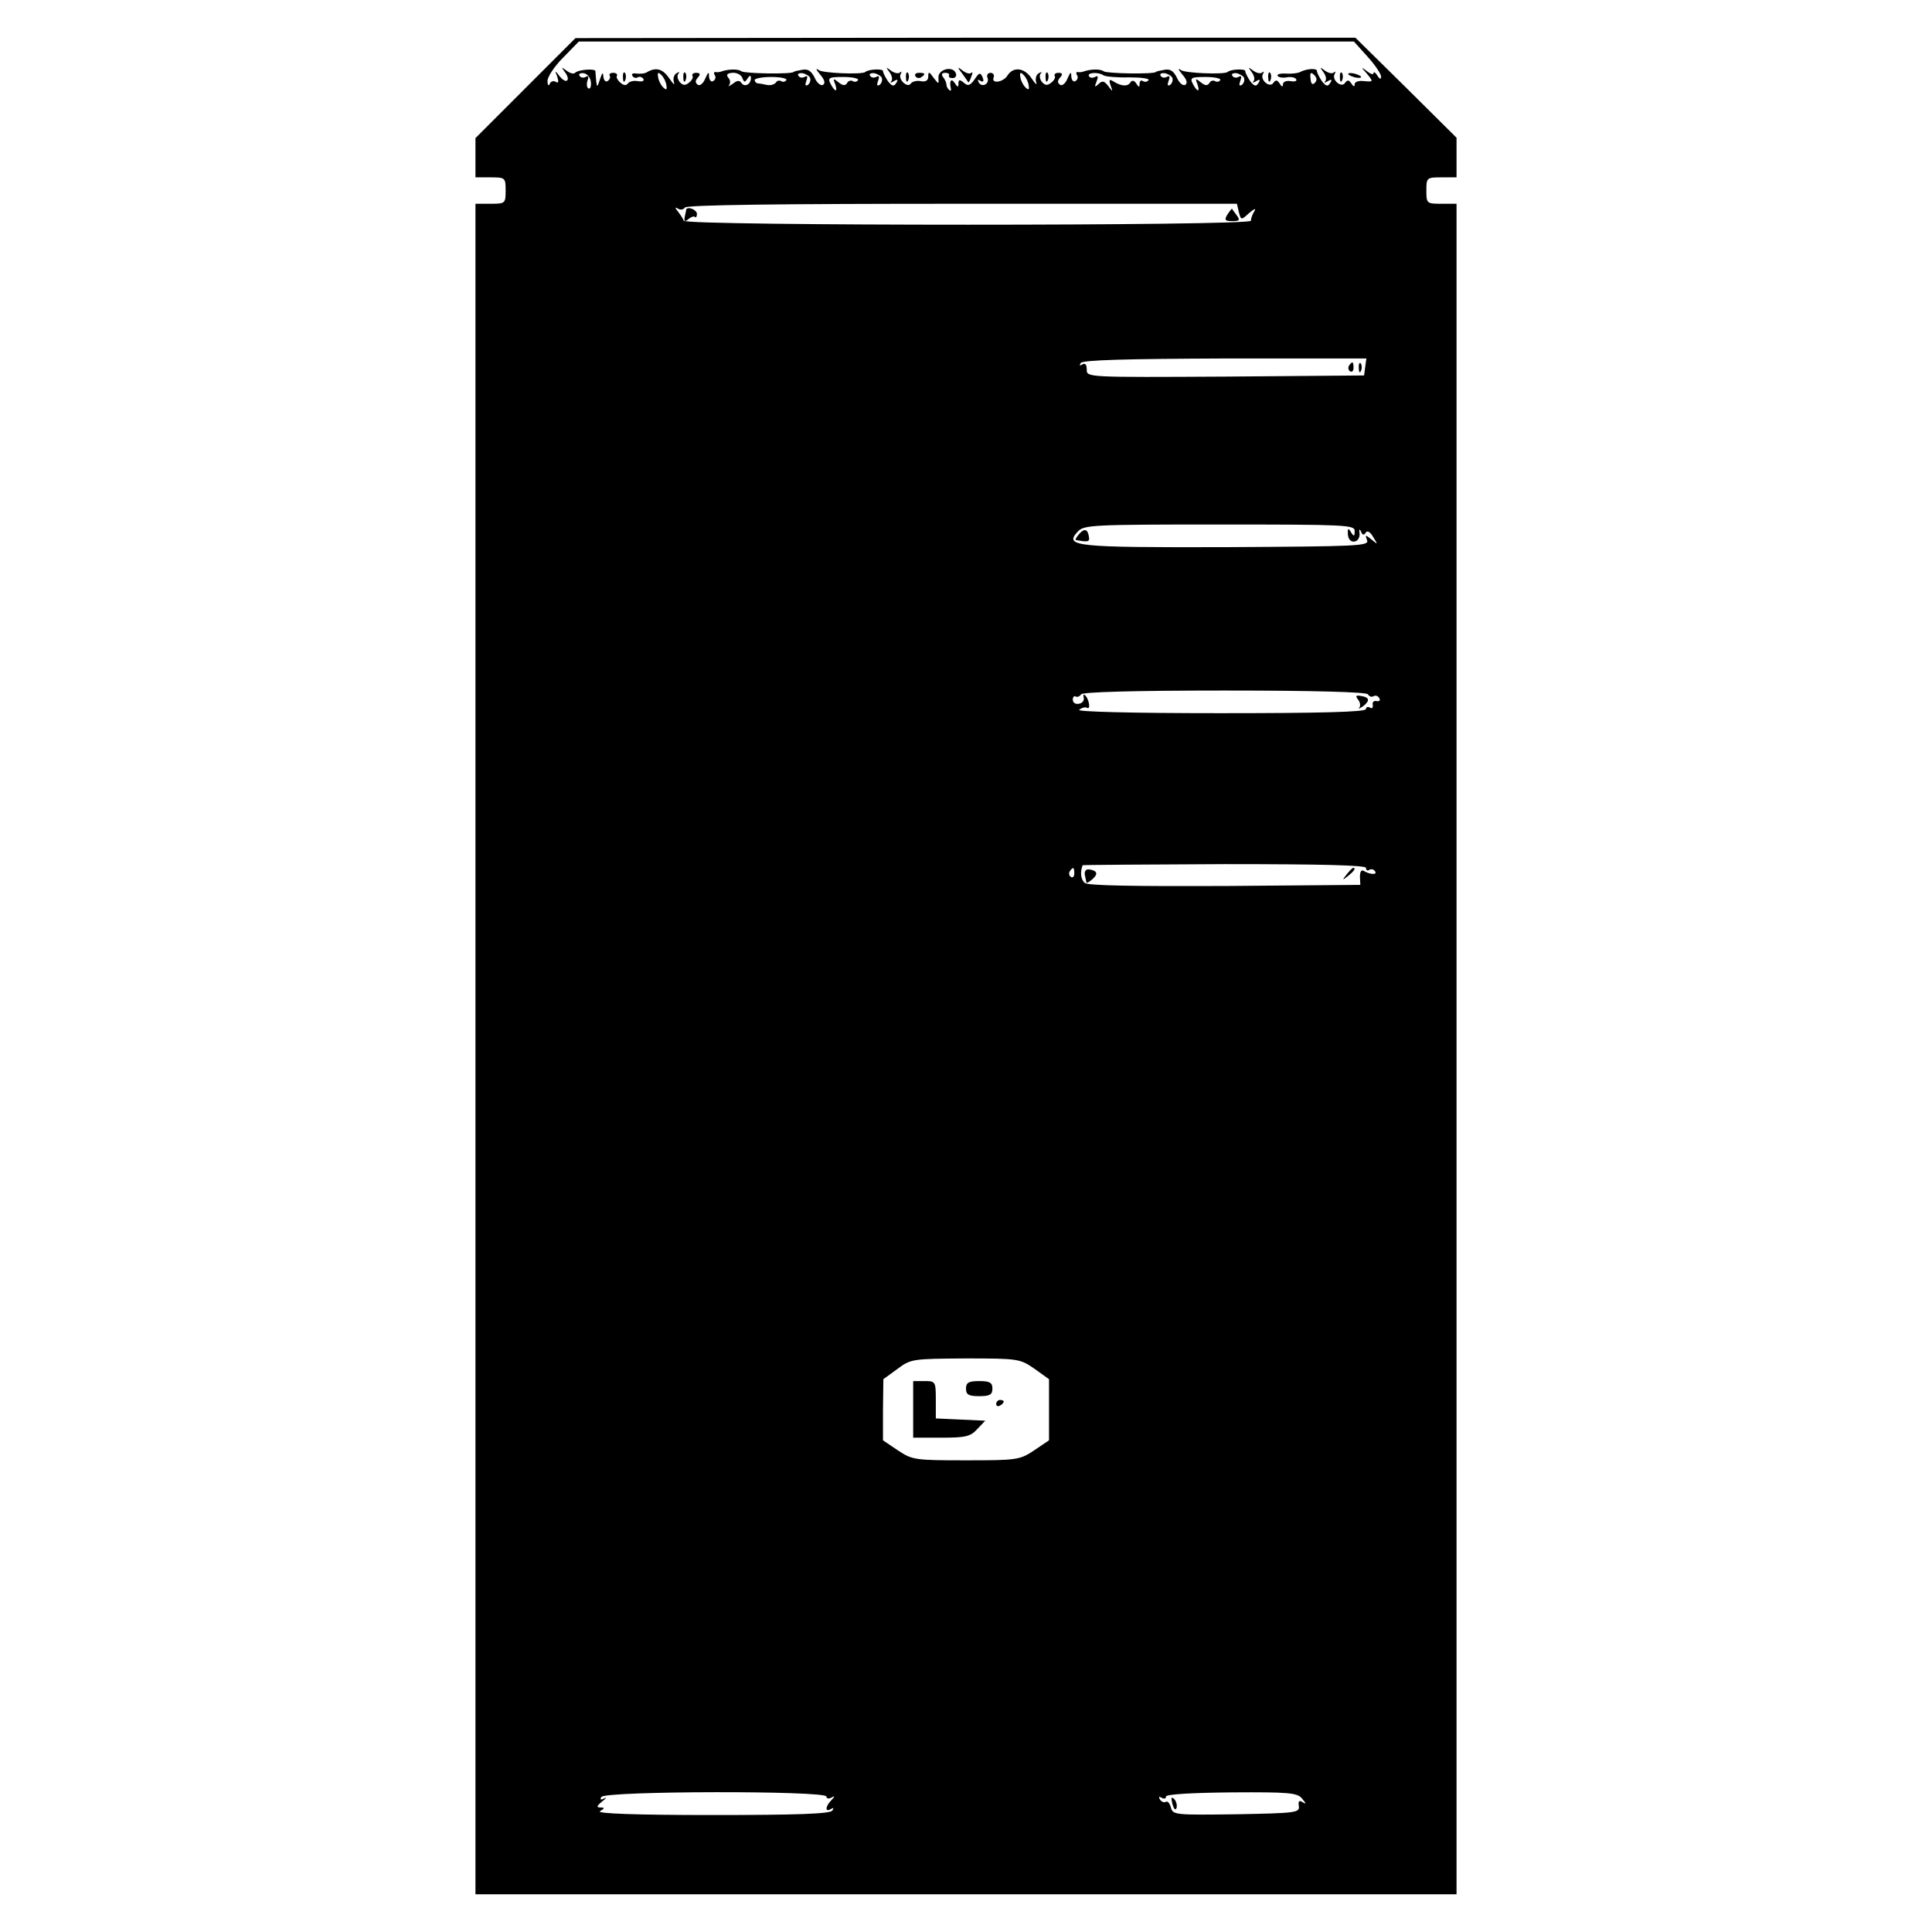
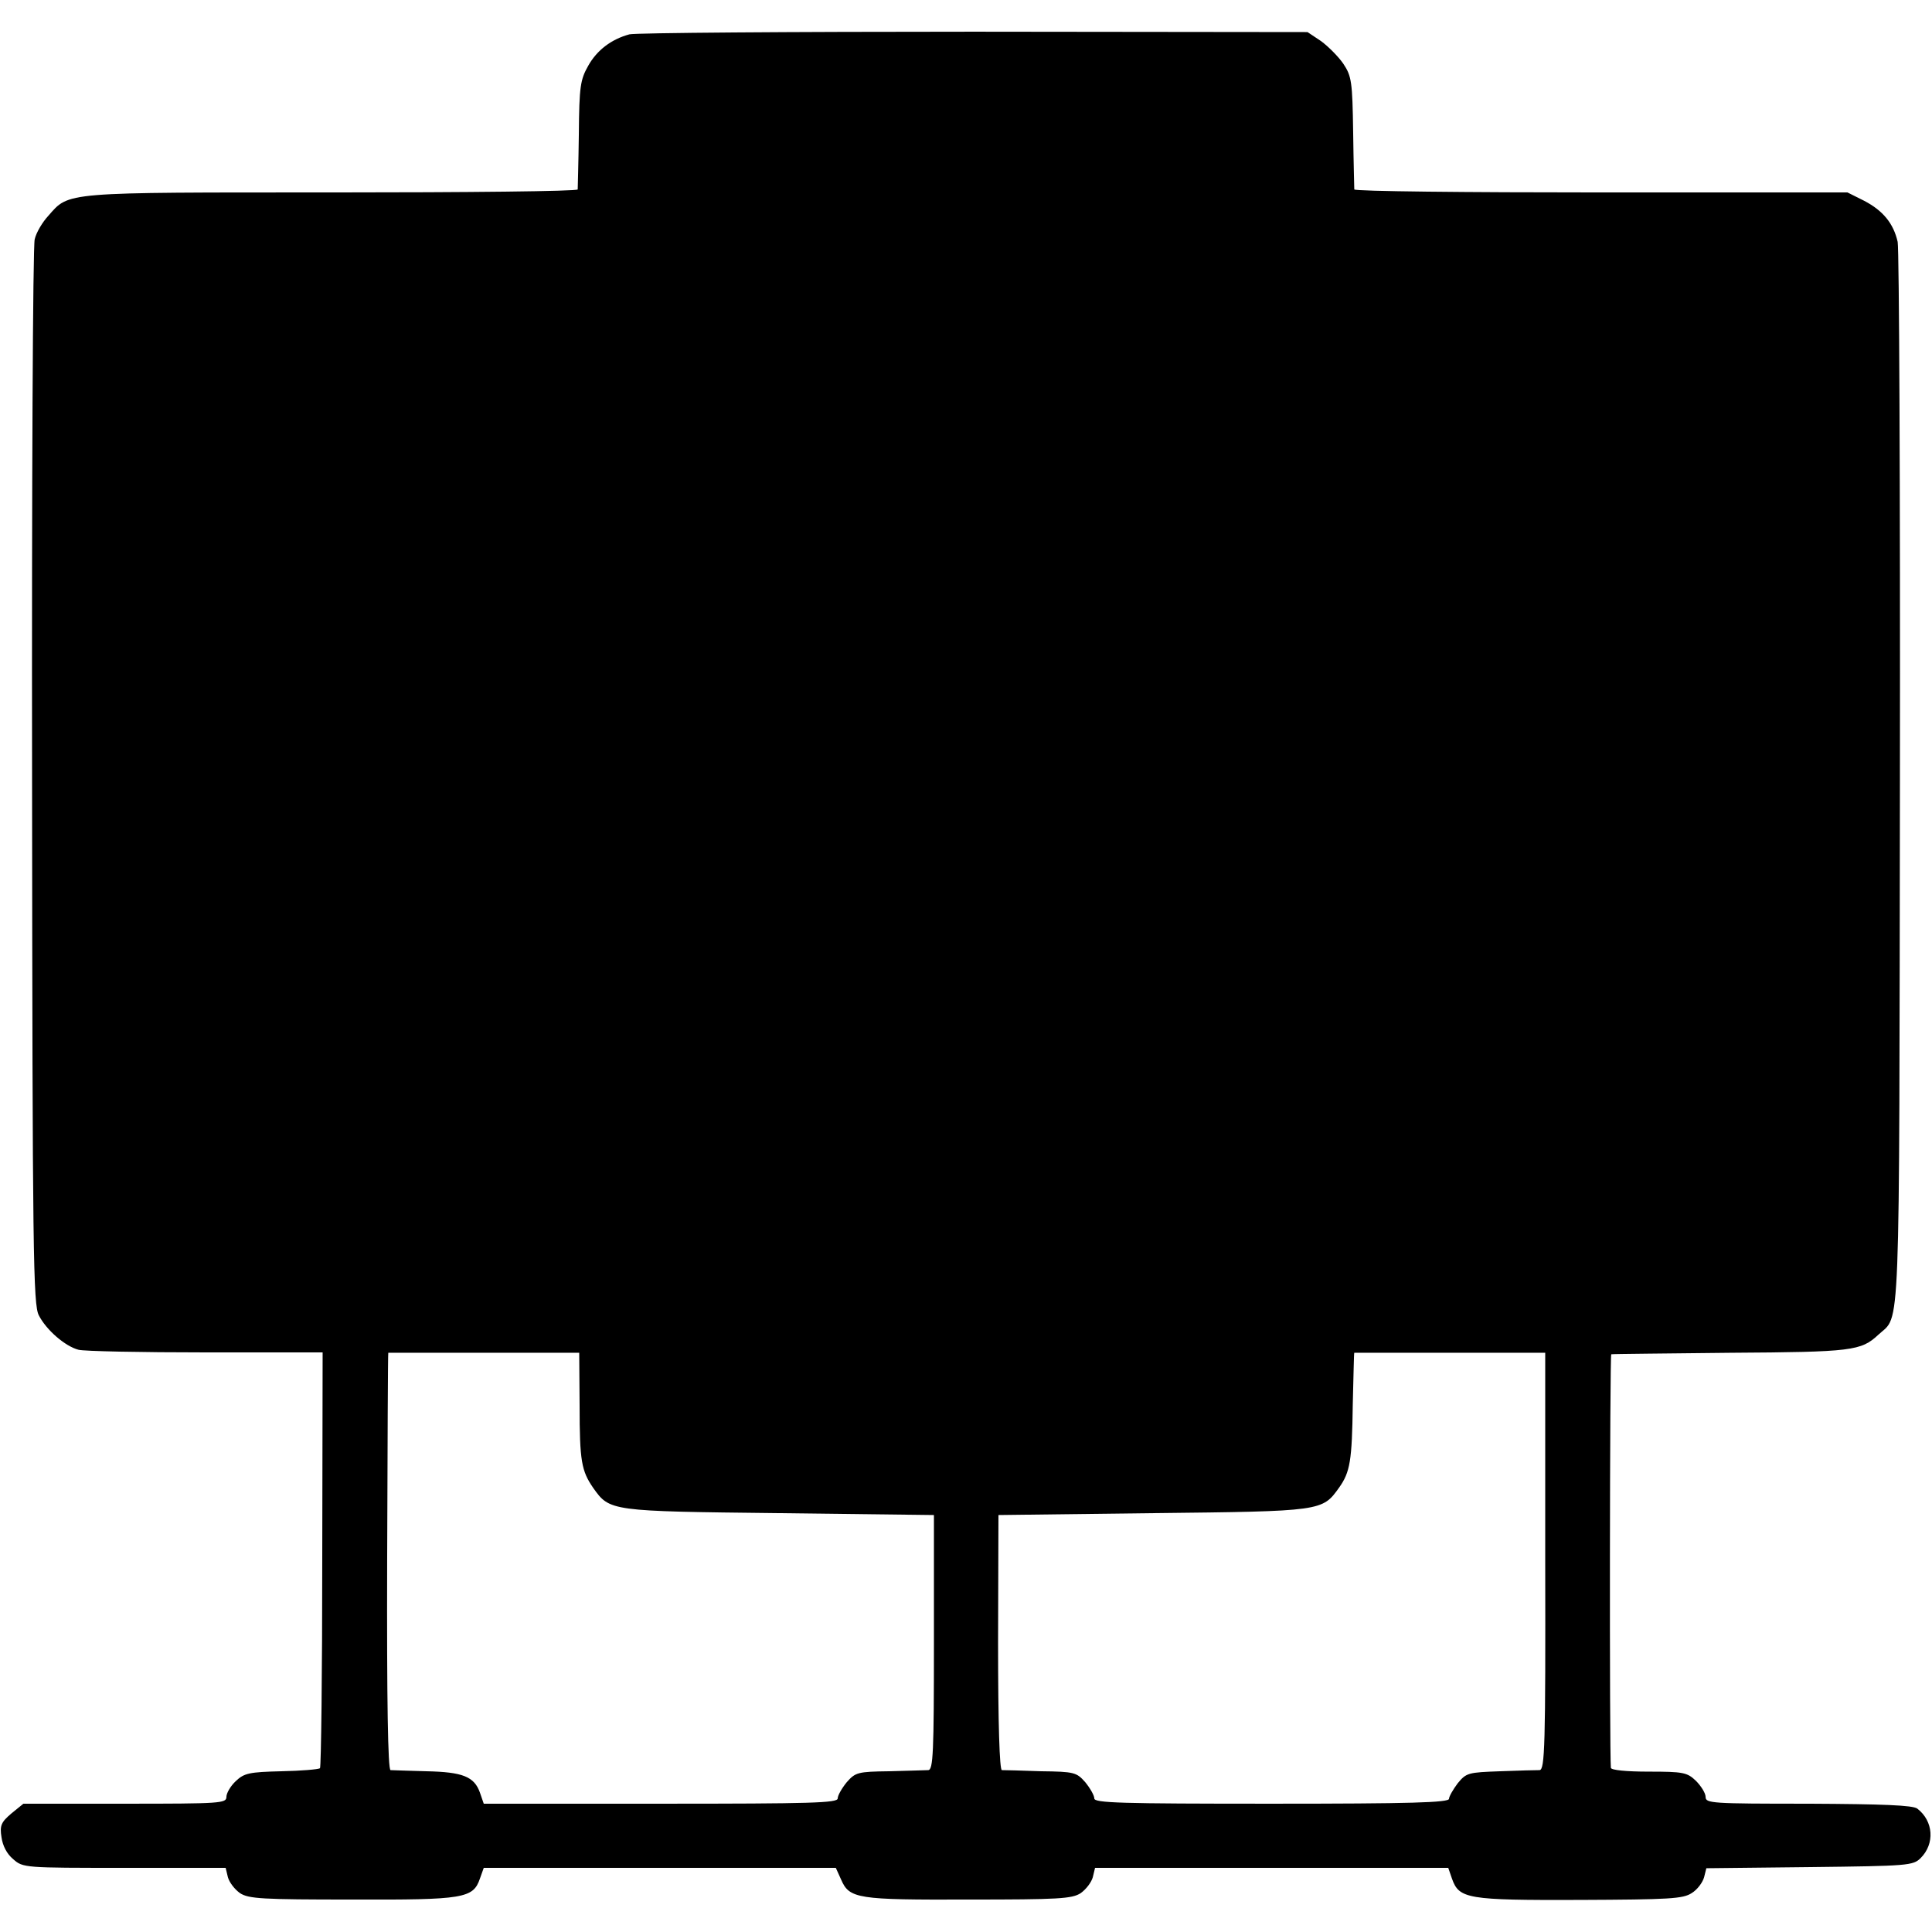
- <svg xmlns="http://www.w3.org/2000/svg" version="1" width="682.667" height="682.667" viewBox="0 0 512 512">
-   <path d="M139.3 23.3L126 36.6V47h4c3.9 0 4 .1 4 3.5s-.1 3.5-4 3.5h-4v448h260V54h-4c-3.9 0-4-.1-4-3.5s.1-3.5 4-3.5h4V36.5l-13.4-13.3L359.2 10H255.9l-103.4.1-13.2 13.2zM362.4 15c2 2.2 3.6 4.6 3.6 5.3 0 .8-.4.7-1-.3-.5-.8-1-1.1-1-.6 0 .5-.8.2-1.7-.5-1.7-1.3-1.7-1.2 0 .7 1.7 2.1 1.7 2.1-.8 1.9-1.4-.2-2.5.2-2.5.8 0 .8-.3.7-.9-.2-.6-.9-1-1-1.6-.2-.9 1.6-3.7-.7-2.8-2.3.3-.6.3-.8-.2-.4-.4.4-1.5.2-2.4-.5-1.4-1-1.4-1-.4.4.7.9.9 2 .5 2.4-.4.5-.1.5.7 0 1-.6 1.2-.4.6.5-.6 1-1.1.9-2.2-.5-.7-1.1-1.3-2.2-1.3-2.7 0-.8-2.8-.6-4.5.3-.5.3-2.2.5-3.7.4-1.5-.1-2.5.2-2.2.6.2.4 1.3.6 2.4.4 1.1-.2 2.2 0 2.5.5.3.5-.4.7-1.5.5-1.1-.2-2 .2-2 .8 0 .8-.3.8-.9-.2-.6-.9-1-1-1.6-.2-.9 1.6-3.7-.7-2.8-2.3.3-.6.3-.8-.2-.4-.4.4-1.5.2-2.4-.5-1.4-1-1.4-1-.4.4.7.9.9 2 .5 2.4-.4.5-.1.5.7 0 1-.6 1.2-.4.6.5-.6 1-1.1.9-2.2-.5-.7-1.1-1.3-2.2-1.3-2.7 0-.6-3.9-.5-4.7.3-1 .7-11.1.3-12.3-.5-.9-.7-.8-.2.3 1.1 1.2 1.4 1.5 2.3.8 2.8-.6.3-1.6-.5-2.2-1.9-.9-1.8-1.8-2.4-3.3-2.1-1.2.2-2.2.4-2.3.6-.8.6-13 .4-13.8-.2-.9-.7-3.6-.6-5.5.1-.3.1-.9.2-1.3.1-.5-.1-.6.3-.3.8.4.5.2 1.2-.4 1.6-.5.3-1-.2-1.1-1.2 0-1.4-.2-1.3-1 .5-.5 1.3-1.4 2-1.9 1.7-.8-.5-.8-1.1-.1-1.9.8-.9.7-1.3-.4-1.3-.8 0-1.2.4-1 .8.3.3-.1 1.2-.9 1.8-1 .8-1.6.8-2.5-.2-.6-.8-.7-1.8-.3-2.2.4-.5.2-.5-.5-.1s-1 1.4-.7 2.4c.3.9-.2.5-1.2-1-1.9-2.9-4.9-3.2-6.4-.8-1.1 1.8-4.3 2.3-3.7.6.3-.7-.1-1.3-.8-1.3-.7 0-1.1.6-.8 1.3.6 1.6-1.4 2.7-2.3 1.3-.4-.8-.3-.9.4-.5.8.5 1 .1.6-.9-.6-1.4-.9-1.3-2.1.5-1.2 1.7-1.8 1.9-2.9.9-1.1-.9-1.4-.8-1.4.2 0 1.1-.2 1.1-1-.1-.9-1.4-1.5-.6-1 1.5.1.5-.1.7-.5.3-.4-.3-.7-1-.7-1.5 0-.4-.4-1.3-.9-1.9-.5-.7-.3-1.1.6-1.1.8 0 1.2.3 1 .7-.2.4.2.7.9.7.8 0 1.2-.6.9-1.3-.8-2.1-4.8-1-4.6 1.2.1 1.8.1 1.8-1.3 0-1.2-1.7-1.4-1.7-1.4-.3 0 1-.7 1.5-2 1.2-1.1-.2-2.2.1-2.6.6-.8 1.4-3.5-1-2.7-2.5.3-.6.3-.8-.2-.4-.4.4-1.5.2-2.4-.5-1.4-1-1.4-1-.4.4.7.9.9 2 .5 2.4-.4.5-.1.5.7 0 1-.6 1.2-.4.6.5-.6 1-1.1.9-2.2-.5-.7-1.1-1.3-2.2-1.3-2.7 0-.6-3.9-.5-4.7.3-1 .7-11.1.3-12.3-.5-.9-.7-.8-.2.3 1.1 1.2 1.4 1.5 2.3.8 2.8-.6.3-1.6-.5-2.2-1.9-.9-1.8-1.8-2.4-3.3-2.1-1.2.2-2.2.4-2.3.6-.8.6-13 .4-13.8-.2-.9-.7-3.6-.6-5.5.1-.3.1-.9.2-1.3.1-.5-.1-.6.3-.3.8.4.5.2 1.2-.4 1.6-.5.3-1-.2-1.1-1.2 0-1.4-.2-1.3-1 .5-.5 1.3-1.4 2-1.9 1.7-.8-.5-.8-1.1-.1-1.9.8-.9.7-1.3-.4-1.3-.8 0-1.2.4-1 .8.3.3-.1 1.2-.9 1.8-1 .8-1.6.8-2.5-.2-.6-.8-.7-1.8-.3-2.2.4-.5.2-.5-.5-.1s-1 1.4-.7 2.4c.3.9-.2.5-1.2-1-1.7-2.5-3.5-3.1-5.9-1.7-.5.4-1.8.5-2.8.4-.9-.2-1.5.1-1.1.6.3.5.9.7 1.4.4.5-.3 1.1-.1 1.5.4.3.6-.3.8-1.5.6-1.1-.2-2.2.1-2.6.6-.4.6-1.1.6-2-.2-.7-.6-1.2-1.5-.9-1.8.2-.4-.2-.8-1-.8s-1.2.4-.9.8c.2.4 0 1-.6 1.4-.5.3-1-.2-1.1-1.2-.1-1.3-.3-1.1-.9.7-.7 2.2-.8 2.2-1 .5-.1-1.1-.2-2.3-.2-2.6.1-.8-4.5-.5-5.4.4-.4.4-1.4.1-2.3-.6-1.4-1-1.4-1-.4.4.7.9 1 1.9.6 2.2-.3.4-1.2-.1-2-1.1-1.2-1.6-1.3-1.6-.6.2.4 1.3.3 1.7-.4 1.3-.6-.4-1.4-.1-1.6.5-.3.7-.6.4-.6-.7-.1-1 1.8-3.9 4.1-6.2l4.2-4.3h205.4l3.6 4zm-205.8 6.8c.1 1.2-.2 1.9-.7 1.6-.4-.2-.5-1.2-.2-2.1.4-1 .2-1.4-.5-.9-.6.3-1.3.2-1.6-.3-.4-.5.2-.8 1.1-.7 1 .2 1.8 1.2 1.9 2.4zm20 .8c.2 1.2 0 1.4-.9.5-.6-.6-1.2-1.8-1.3-2.7-.2-1.2 0-1.4.9-.5.6.6 1.2 1.8 1.3 2.7zm20.1-2c.5 1.3.7 1.3 1.4.2.6-.9.9-.9.9-.1 0 1.7-1.7 2.5-2.5 1.3-.5-.8-1.2-.7-2.3.2-1 .7-1.4.8-1 .4.4-.5.4-1.4-.2-2-.6-.8-.3-1.2 1.1-1.3 1.1-.1 2.3.5 2.6 1.3zm18 .1c.2.6-.1 1.4-.6 1.8-.7.4-.8 0-.4-1.1s.3-1.5-.5-1c-.6.3-1.3.2-1.6-.3-.4-.5.2-.8 1.1-.7.9.2 1.9.8 2 1.3zm19 0c.2.6-.1 1.4-.6 1.8-.7.4-.8 0-.4-1.1s.3-1.5-.5-1c-.6.3-1.3.2-1.6-.3-.4-.5.2-.8 1.1-.7.9.2 1.9.8 2 1.3zm38.9 1.9c.2 1.2 0 1.4-.9.5-.6-.6-1.2-1.8-1.3-2.7-.2-1.2 0-1.4.9-.5.6.6 1.2 1.8 1.3 2.7zm19.9-2.6c.6.3 3.6.6 6.7.5 3.1 0 5.4.3 5.2.7-.3.5-1 .6-1.5.3-.5-.4-.9 0-.9.7 0 1-.2 1-.9-.1-.5-.8-1.1-.9-1.5-.3-.7 1.2-2.4 1.1-4.5-.2-1.1-.7-1.3-.5-.8 1 .7 1.8.6 1.8-.6.2-1.1-1.4-1.6-1.5-2.6-.5-1 .9-1.1.8-.5-.7.5-1.3.4-1.7-.4-1.2-.6.3-1.3.3-1.6-.2-.6-1 2.5-1.2 3.9-.2zm18.2.7c.2.6-.1 1.4-.6 1.8-.7.4-.8 0-.4-1.1s.3-1.5-.5-1c-.6.3-1.3.2-1.6-.3-.4-.5.2-.8 1.1-.7.9.2 1.9.8 2 1.3zm19 0c.2.6-.1 1.4-.6 1.8-.7.4-.8 0-.4-1.1s.3-1.5-.5-1c-.6.3-1.3.2-1.6-.3-.4-.5.2-.8 1.1-.7.9.2 1.9.8 2 1.3zm18.7 1.3c-.6.6-1 .2-1.1-1.2-.2-1.6.1-1.8 1-.9.7.7.8 1.4.1 2.1zm-140-.8c-.3.5-.9.6-1.4.3-.5-.3-1.1-.1-1.4.4-.4.5-1.4.8-2.4.6-.9-.2-2-.4-2.4-.4-.5-.1-.8-.5-.8-.9s2-.8 4.4-.8c2.5 0 4.2.4 4 .8zm19 0c-.3.5-.9.6-1.4.3-.5-.3-1.2-.1-1.5.5-.5.8-1.2.7-2.3-.2-1.3-1.1-1.5-1-.9.4.8 2.3 0 2.3-1.2 0-.8-1.6-.4-1.8 3.4-1.8 2.4 0 4.1.4 3.9.8zm96 0c-.3.5-.9.6-1.4.3-.5-.3-1.2-.1-1.5.5-.5.8-1.2.7-2.3-.2-1.3-1.1-1.5-1-.9.4.8 2.3 0 2.3-1.2 0-.8-1.6-.4-1.8 3.4-1.8 2.4 0 4.1.4 3.9.8zm4.9 35c.6 2.2.6 2.2 2.8.2 1.3-1.1 1.9-1.3 1.3-.4-.5.8-.9 1.9-.9 2.5 0 1.4-149.9 1.4-150.3 0-.2-.6-.9-1.6-1.5-2.4-.9-1.1-.9-1.3 0-.8.6.4 1.4.3 1.8-.3.4-.7 25.2-1 73.4-1h72.9l.5 2.2zm33.5 41l-.3 2.3-36.7.3c-36.6.2-36.8.2-36.8-1.8 0-1.4-.4-1.9-1.2-1.4-.7.4-.8.3-.4-.4.5-.8 11.9-1.1 38.2-1.2h37.5l-.3 2.2zm-2.8 43.5c0 1.5-.2 1.6-1 .3-.7-1.2-.9-1-.8.6.1 1.3.8 2.1 1.8 1.9.8-.1 1.4-1.1 1.3-2.1-.2-1.1 0-1.4.4-.5.3.9.8 1 1.2.3.4-.7 1.2-.3 2 1.1 1.3 2.1 1.3 2.1-.4.7-1.7-1.4-1.8-1.3-1.2.2.5 1.5-2.4 1.6-37.5 1.8-40.2.1-42.8-.2-39.2-4.1 1.6-1.8 3.9-1.9 37.6-1.9 33.4 0 35.8.1 35.8 1.7zm3.5 43.3c.4.6 1 .8 1.5.5.5-.3 1.2-.1 1.5.5.4.6.1.9-.7.8-.7-.2-1.2.3-1 1 .1.8-.2 1.1-.8.7-.5-.3-1-.1-1 .4 0 .8-12.1 1.1-38.7 1.1-24 0-38.2-.4-37.3-.9.8-.6 1.7-.8 2.1-.5 1 .5.5-2.3-.5-3.3-.4-.4-.6-.2-.4.6.2.7-.4 1.5-1.3 1.6-.9.2-1.6-.3-1.6-1.1 0-.7.4-1.1.8-.8.4.2 1 0 1.4-.6.4-.6 13.8-1 38-1s37.6.4 38 1zm-.5 46c0 .6.4.9.9.5.5-.3 1.2-.1 1.5.4.7 1-1.3.9-3-.1-.6-.4-1 .2-1 1.5l.1 2.2-35.9.3c-24.1.1-36.3-.1-37.1-.8-1.1-.9-1.3-2.8-.6-4.7.1-.1 17-.2 37.6-.3 26.2 0 37.5.3 37.5 1zm-77.3 1.5c0 .8-.4 1.2-.9.9-.5-.3-.6-1-.3-1.5.9-1.3 1.2-1.1 1.2.6zm-10.6 131.2l3.9 2.8v16.2l-4 2.7c-3.8 2.5-4.5 2.6-18 2.6s-14.2-.1-18-2.6l-4-2.7v-8.1l.1-8.1 3.7-2.7c3.6-2.7 4.1-2.7 18-2.8 14.1 0 14.5.1 18.3 2.7zM219 476.1c0 .5.6.7 1.3.3 1-.6 1-.4 0 .7-1.6 1.6-1.7 3.3-.1 2.3.7-.4.8-.3.4.4-.5.9-9.4 1.2-31.9 1.2-20.5 0-30.7-.4-29.7-1 1.3-.8 1.3-1 .1-1-1.1 0-1-.4.5-1.6 1-.8 1.3-1.2.5-.8-.9.5-1.2.3-.7-.4 1-1.6 59.6-1.7 59.6-.1zm126.1.6c1.1 1.3 1.1 1.5.1.9-.9-.6-1.2-.3-1 1 .3 1.8-.8 1.9-16.5 2.2-16.2.2-16.9.2-17.4-1.8-.3-1.1-.9-1.8-1.3-1.5-.5.3-1.2 0-1.6-.6-.4-.8-.3-.9.4-.5s1.2.3 1.2-.3 6.8-1 17.4-1.1c15.3-.1 17.5.1 18.7 1.7z" />
-   <path d="M255 19.5c.8 1.1 1.5 2.1 1.6 2.3.1.2.5-.5.8-1.5.4-.9.4-1.4 0-1-.4.4-1.4.1-2.3-.6-1.4-1.1-1.5-1-.1.8zM165.1 20.6c0 1.1.3 1.4.6.6.3-.7.2-1.6-.1-1.9-.3-.4-.6.2-.5 1.3zM181.1 20.6c0 1.1.3 1.4.6.6.3-.7.2-1.6-.1-1.9-.3-.4-.6.2-.5 1.3zM240.1 20.6c0 1.1.3 1.4.6.6.3-.7.2-1.6-.1-1.9-.3-.4-.6.2-.5 1.3zM242.6 20.2c.3.5 1 .6 1.5.3 1.3-.9 1.1-1.2-.6-1.2-.8 0-1.2.4-.9.9zM277.1 20.6c0 1.1.3 1.4.6.6.3-.7.2-1.6-.1-1.9-.3-.4-.6.2-.5 1.3zM336.1 20.6c0 1.1.3 1.4.6.6.3-.7.2-1.6-.1-1.9-.3-.4-.6.2-.5 1.3zM355.1 20.6c0 1.1.3 1.4.6.6.3-.7.2-1.6-.1-1.9-.3-.4-.6.2-.5 1.3zM357.4 19.8c.4.3 1.4.7 2.2.8.9.1 1.3 0 1-.4-.4-.3-1.4-.7-2.2-.8-.9-.1-1.3 0-1 .4zM181.9 55.4c0 .1-.2.9-.4 1.9-.3 1.4 0 1.6.9.8.7-.6 1.5-.9 1.8-.6.2.3.5-.1.5-.8 0-1-2.1-2-2.8-1.3zM325.3 56.8c-.9 1.5-.7 1.8 1.3 1.8 1.9 0 2.1-.3 1.1-1.6-.6-.8-1.2-1.6-1.2-1.7 0-.1-.6.6-1.2 1.5zM357.5 96.9c-.3.5-.2 1.2.3 1.5.5.3.9-.1.9-.9 0-1.7-.3-1.9-1.2-.6zM360.1 97.6c0 1.1.3 1.4.6.6.3-.7.2-1.6-.1-1.9-.3-.4-.6.2-.5 1.3zM286 141.5c-.7.8-1.1 1.5-.9 1.6 3.1.6 3.7.5 3.5-.7-.3-2.2-1.2-2.5-2.6-.9zM359.9 185.4c.6.7.7 1.7.3 2.2-.4.4.1.2 1.1-.5 1.9-1.5 1.6-2.4-.9-2.7-1.1-.2-1.2.1-.5 1zM287.5 231.9c.2.9.4 1.8.4 2 .1.2.8-.2 1.6-.9 1.6-1.4 1.3-2.3-.9-2.6-.8-.1-1.3.5-1.1 1.5zM356.9 231.7c-1.3 1.6-1.2 1.7.4.4 1.6-1.3 2.1-2.1 1.3-2.1-.2 0-1 .8-1.7 1.7zM242 373.5v7.5h7.5c6.4 0 7.7-.3 9.5-2.3l2.1-2.2-6.5-.3-6.6-.3V371c0-4.9-.1-5-3-5h-3v7.5zM256 368c0 1.6.7 2 3.5 2s3.5-.4 3.5-2-.7-2-3.5-2-3.5.4-3.5 2zM264 372.1c0 .5.5.7 1 .4.6-.3 1-.8 1-1.1 0-.2-.4-.4-1-.4-.5 0-1 .5-1 1.1zM310.7 478.1c.4 1.3.8 1.8 1.1 1 .2-.7-.1-1.8-.6-2.3-.8-.8-.9-.4-.5 1.3z" />
+ <svg xmlns="http://www.w3.org/2000/svg" version="1.0" width="512pt" height="512pt" viewBox="0 0 512 512" preserveAspectRatio="xMidYMid meet">
+   <g transform="translate(0,512) scale(0.1,-0.1)" fill="#000000" stroke="none">
+     <path d="M1668 5029 c-48 -13 -86 -42 -109 -83 -21 -37 -24 -55 -25 -181 -1 -77 -3 -143 -3 -147 -1 -5 -294 -8 -651 -8 -716 0 -696 2 -752 -62 -15 -16 -32 -44 -36 -62 -5 -17 -8 -659 -7 -1426 1 -1270 3 -1398 18 -1426 20 -39 70 -82 105 -91 15 -4 166 -7 337 -7 l310 0 -1 -548 c0 -301 -3 -550 -6 -554 -4 -3 -50 -7 -102 -8 -85 -2 -99 -5 -121 -26 -14 -13 -25 -32 -25 -42 0 -17 -15 -18 -269 -18 l-269 0 -32 -26 c-27 -23 -31 -32 -26 -63 3 -22 14 -44 31 -58 26 -23 30 -23 294 -23 l269 0 6 -25 c4 -14 18 -32 32 -42 23 -15 59 -17 297 -17 297 -1 321 3 339 56 l10 28 467 0 466 0 14 -31 c22 -51 43 -54 339 -53 237 0 273 2 296 17 14 10 28 28 32 42 l6 25 468 0 468 0 10 -29 c19 -53 40 -57 338 -56 239 1 274 3 297 18 15 9 29 28 33 42 l6 24 274 3 c261 3 274 4 294 24 38 38 34 98 -9 131 -12 9 -90 12 -288 13 -258 0 -273 1 -273 18 0 10 -12 29 -26 43 -23 22 -34 24 -125 24 -59 0 -99 4 -100 10 -4 41 -3 1095 1 1096 3 1 145 2 315 4 324 2 347 5 393 48 59 55 55 -44 57 1472 1 765 -2 1405 -6 1424 -11 49 -39 83 -89 109 l-44 22 -653 0 c-359 0 -653 3 -654 8 0 4 -2 72 -3 152 -2 133 -4 148 -26 181 -13 19 -40 46 -59 60 l-36 24 -885 1 c-487 0 -897 -3 -912 -7z m-132 -3634 c0 -147 5 -173 36 -218 44 -62 44 -62 493 -67 l410 -5 0 -338 c0 -293 -2 -337 -15 -338 -8 0 -55 -2 -103 -3 -84 -1 -90 -3 -113 -29 -13 -16 -24 -35 -24 -43 0 -12 -67 -14 -469 -14 l-469 0 -10 29 c-15 43 -46 55 -142 57 -47 1 -90 3 -95 3 -7 1 -10 182 -9 554 1 303 2 552 3 552 0 0 115 0 254 0 l252 0 1 -140z m2559 -412 c1 -491 -1 -553 -15 -554 -8 0 -55 -1 -104 -3 -85 -3 -90 -4 -113 -32 -12 -16 -23 -35 -23 -41 0 -10 -101 -13 -470 -13 -403 0 -470 2 -470 14 0 8 -11 27 -24 43 -23 26 -29 28 -117 29 -52 2 -98 3 -104 3 -6 1 -10 121 -10 338 l1 338 409 5 c450 5 449 5 494 68 29 41 34 71 36 221 2 75 3 136 4 136 0 0 115 0 253 0 l253 0 0 -552z" />
+   </g>
</svg>
